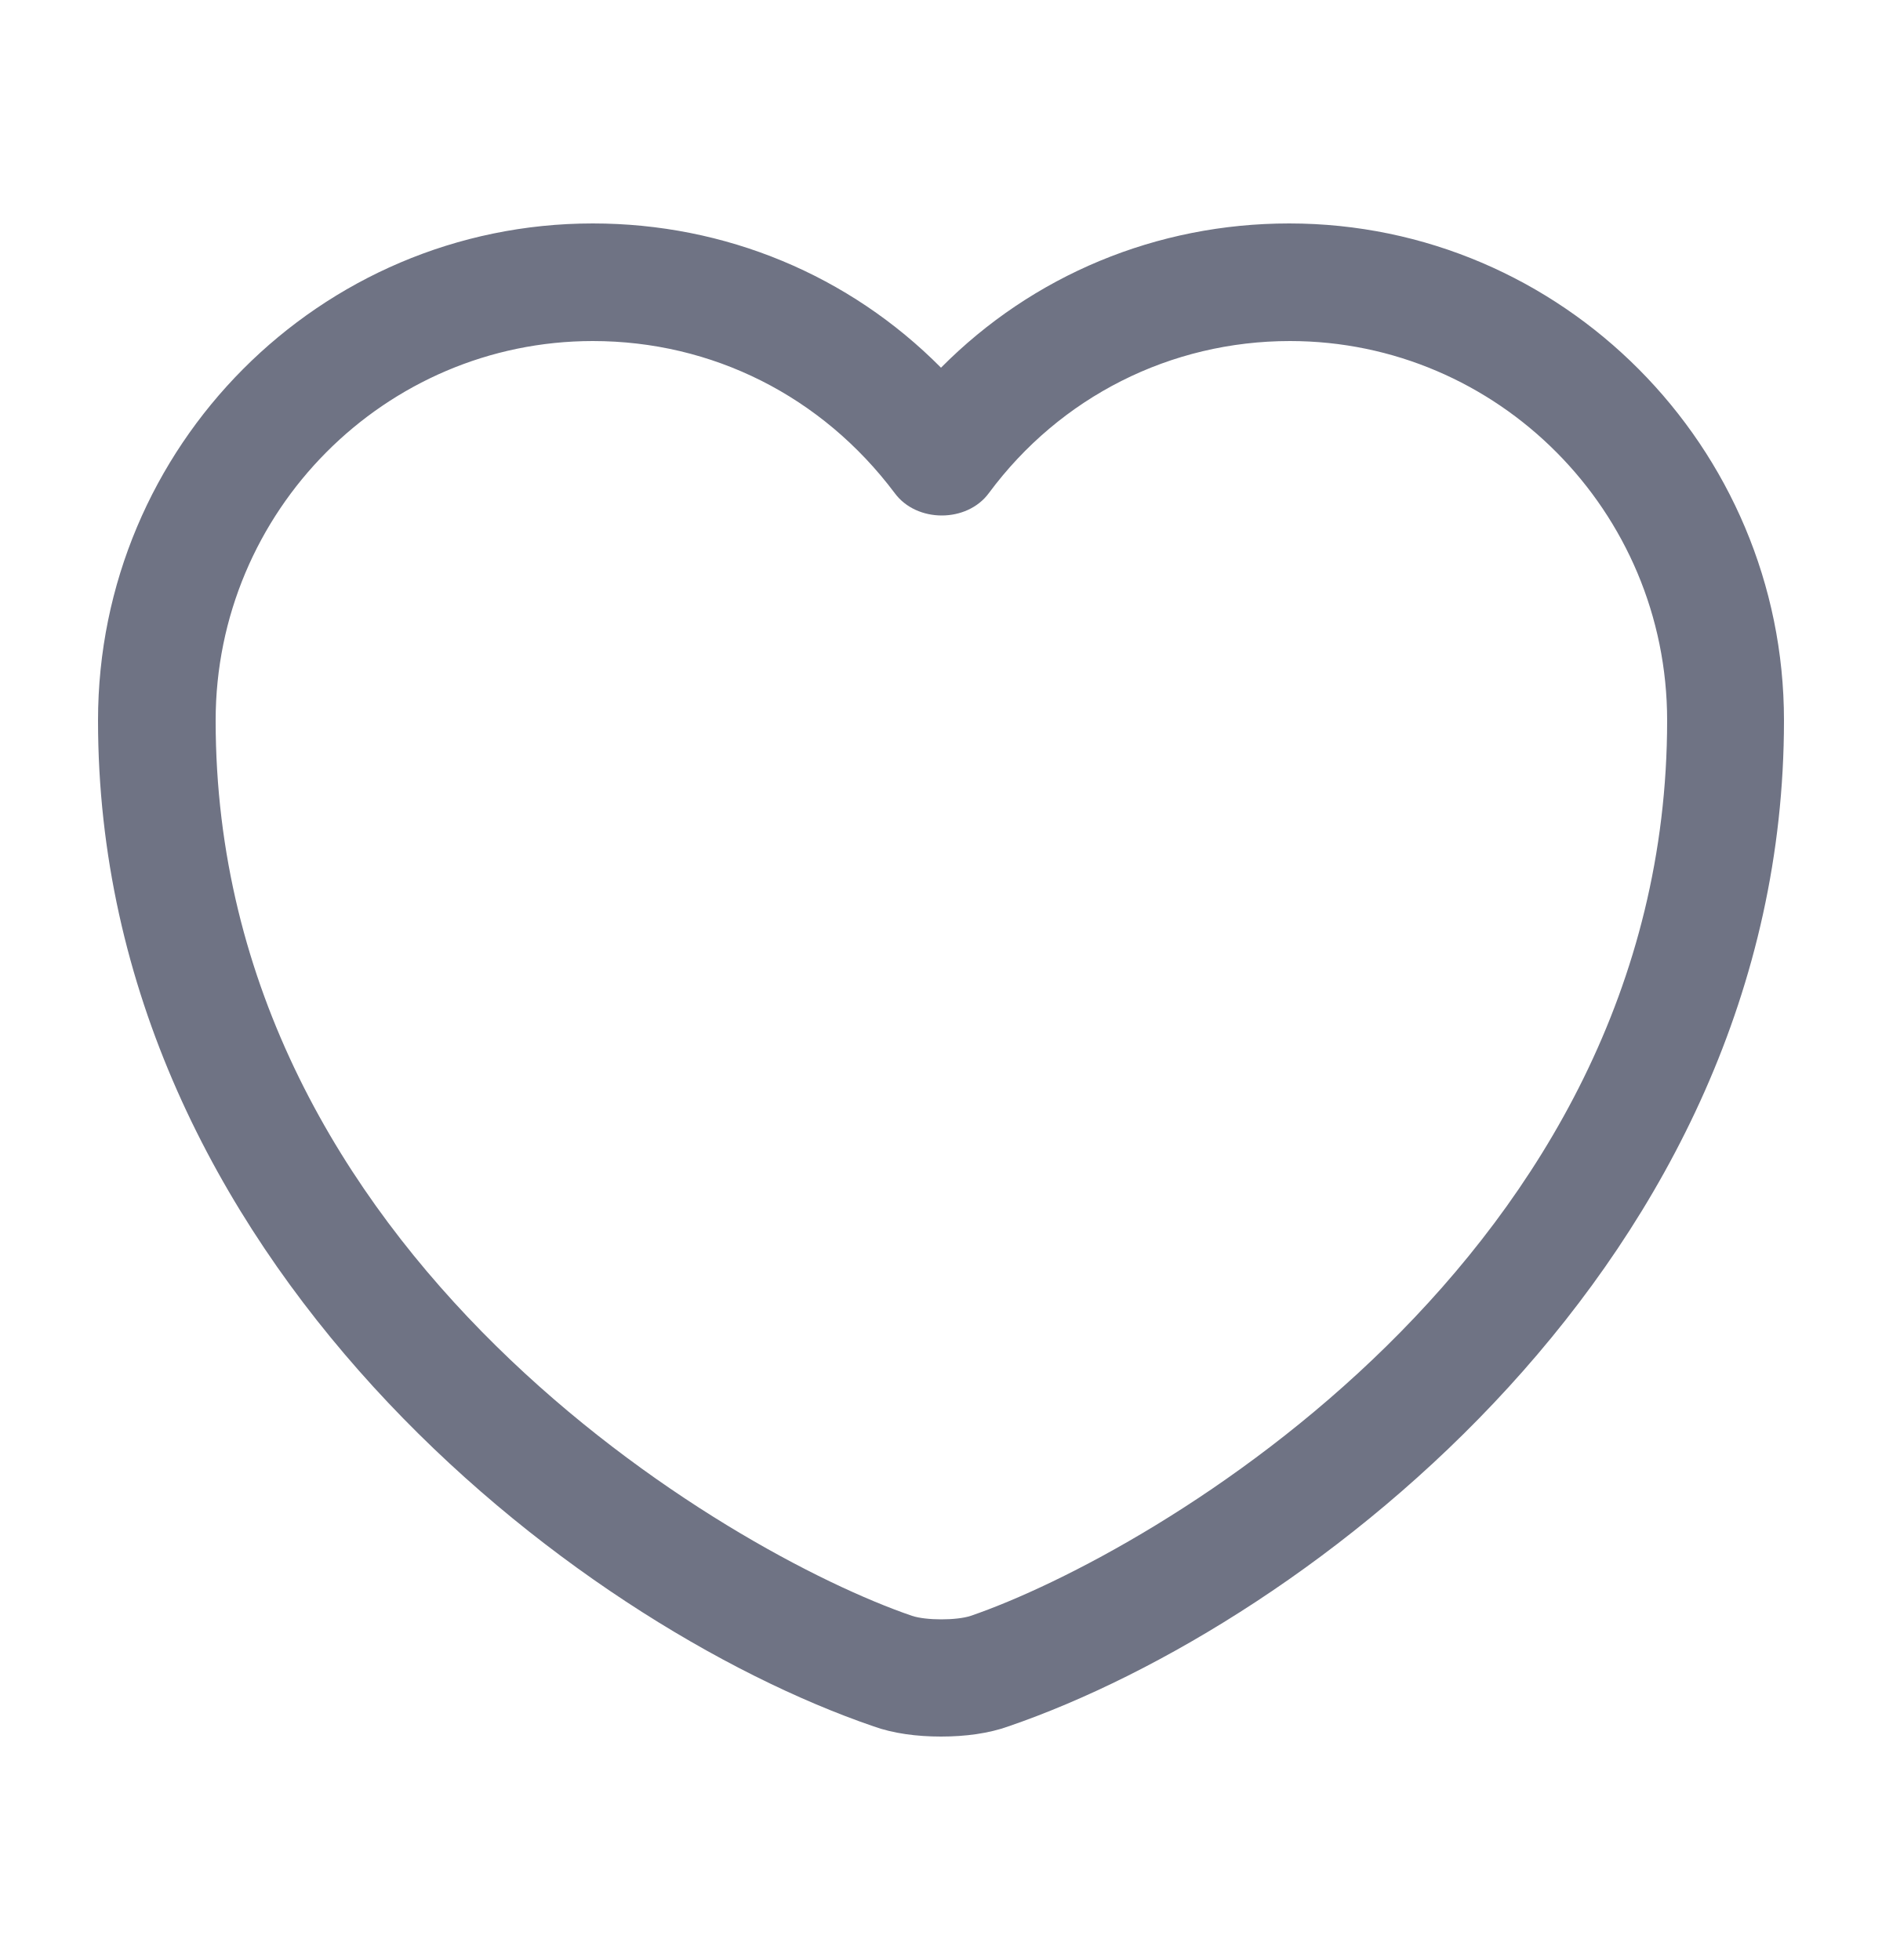
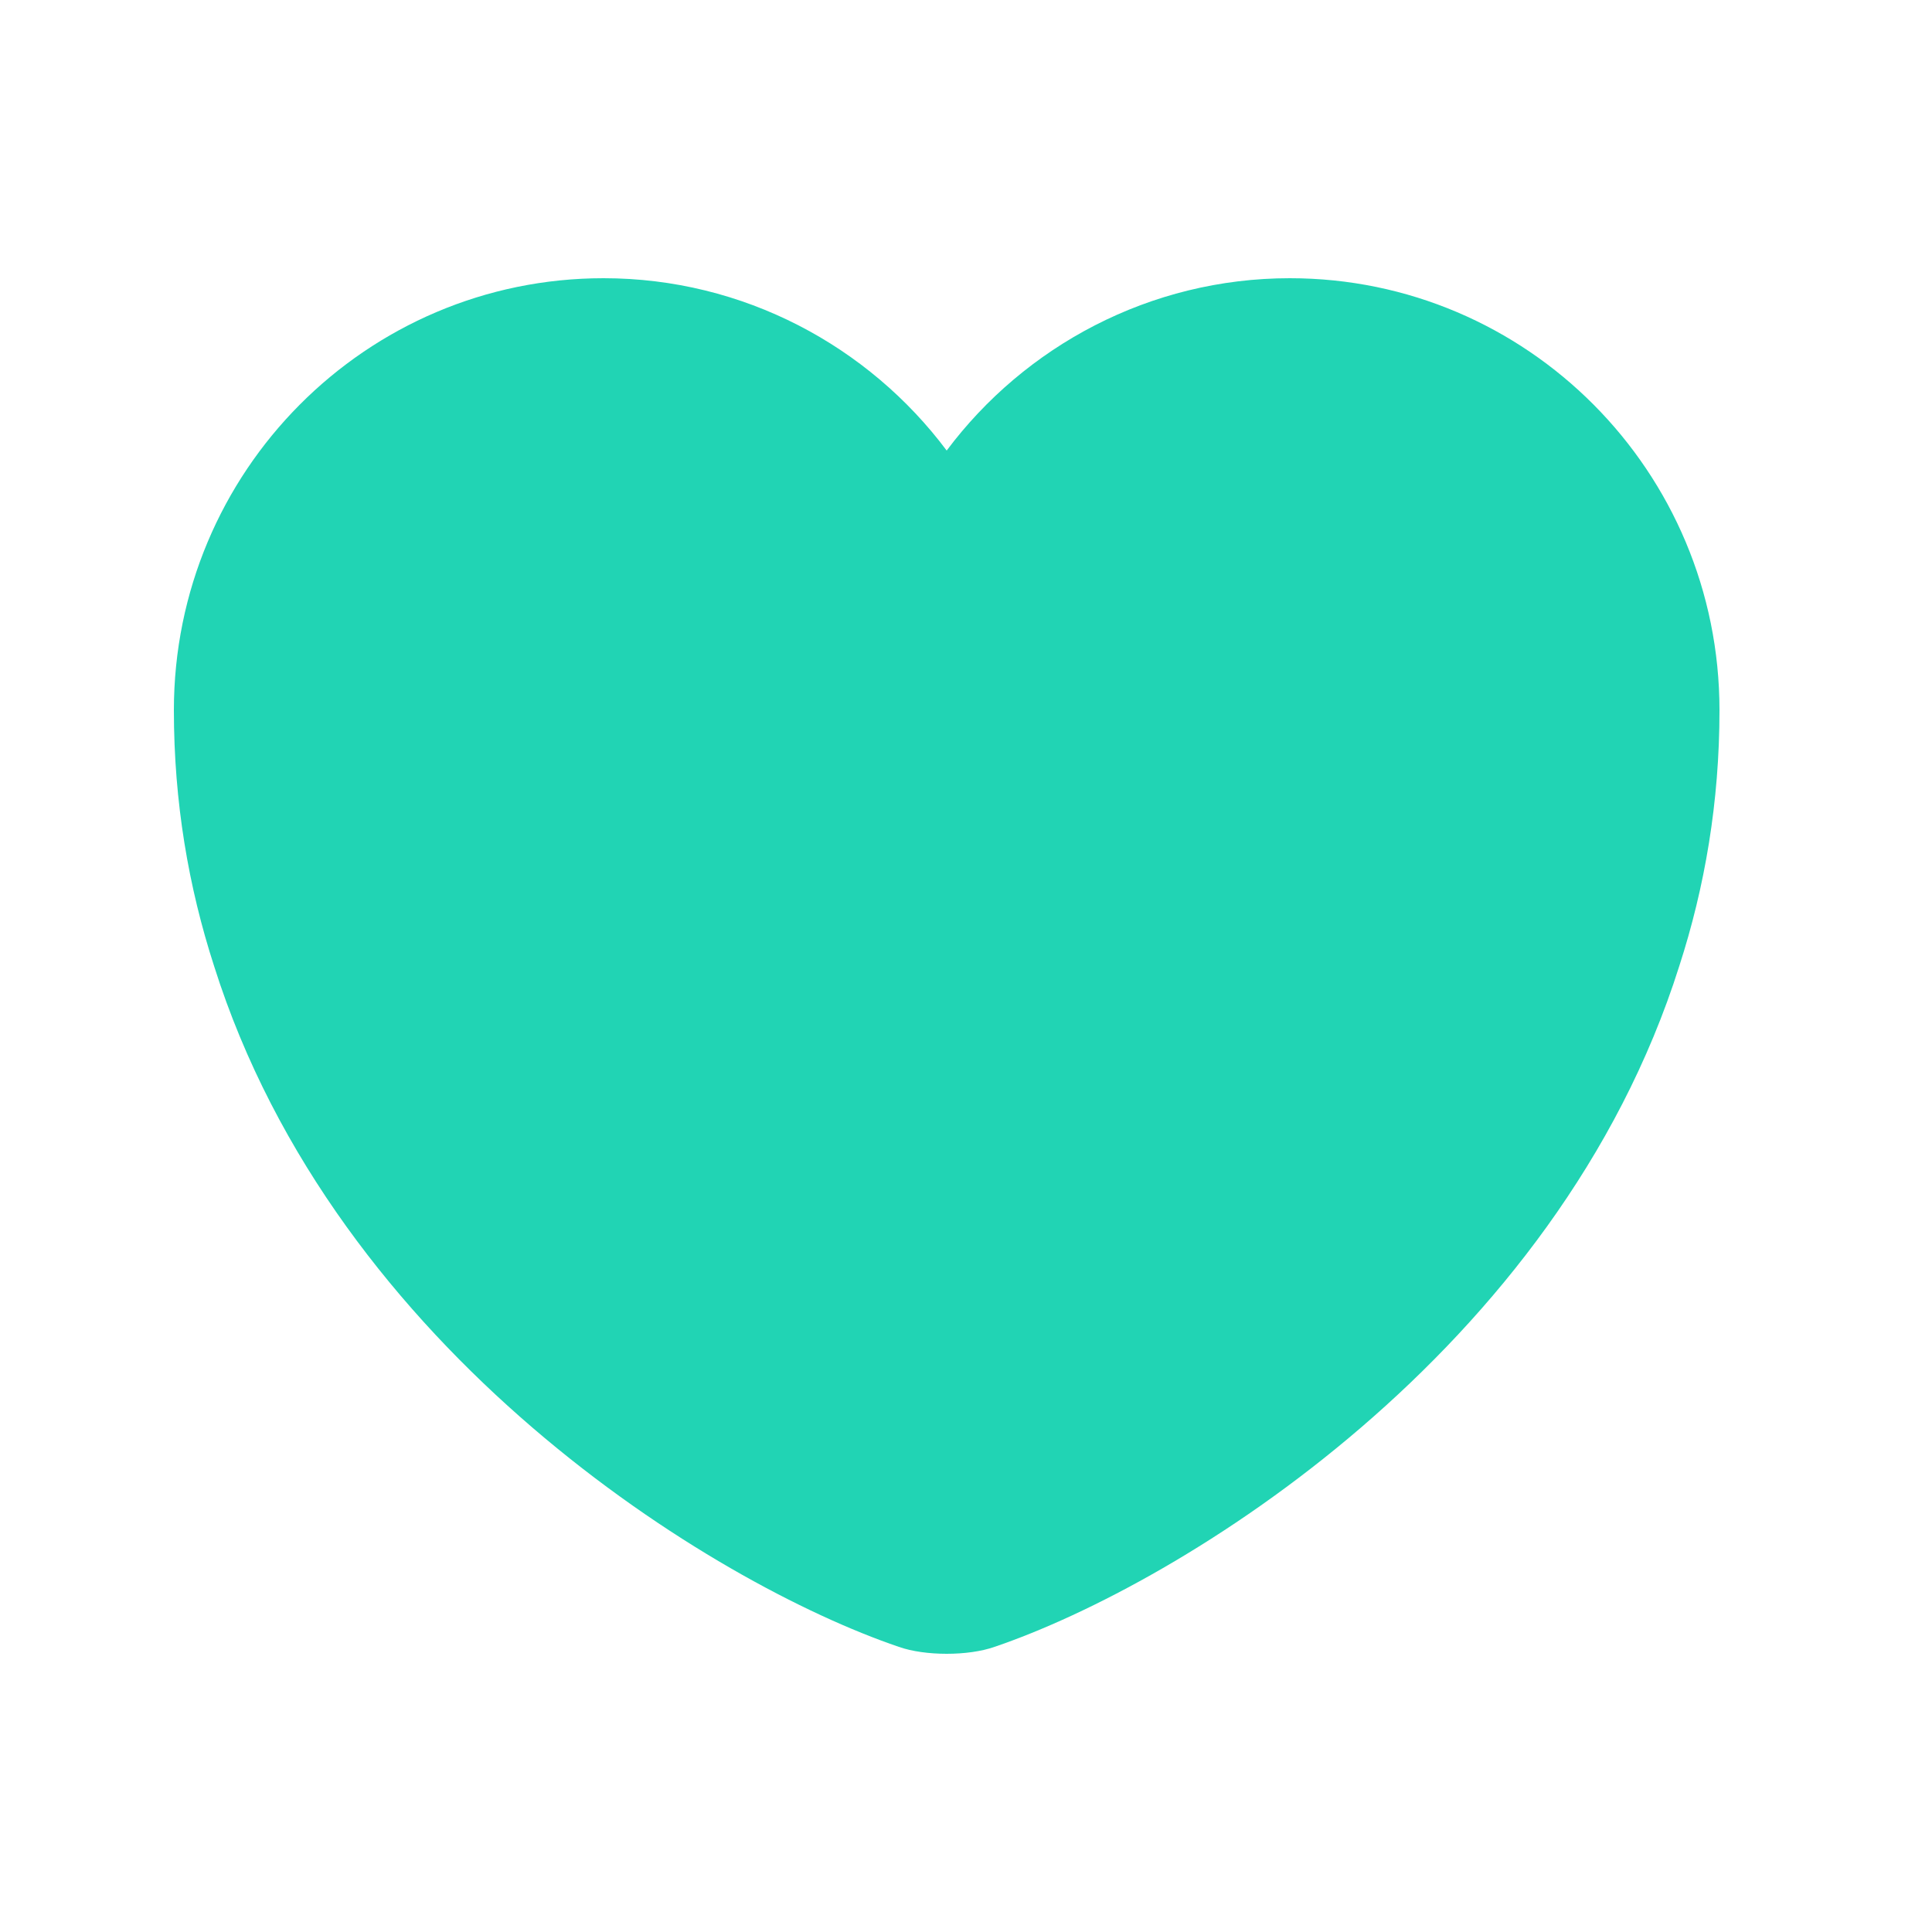
- <svg xmlns="http://www.w3.org/2000/svg" width="24" height="25" viewBox="0 0 24 25" fill="none">
-   <path d="M12 22.15C11.69 22.15 11.39 22.11 11.14 22.02C7.32 20.71 1.25 16.06 1.25 9.19C1.25 5.69 4.08 2.85 7.56 2.85C9.25 2.85 10.83 3.51 12 4.69C13.17 3.51 14.75 2.85 16.44 2.85C19.92 2.85 22.75 5.7 22.75 9.19C22.75 16.07 16.68 20.71 12.86 22.02C12.61 22.11 12.31 22.15 12 22.15ZM7.56 4.35C4.91 4.35 2.75 6.52 2.75 9.19C2.75 16.02 9.32 19.82 11.63 20.61C11.81 20.67 12.2 20.67 12.38 20.61C14.68 19.82 21.26 16.03 21.26 9.19C21.26 6.52 19.1 4.35 16.45 4.35C14.93 4.35 13.52 5.06 12.61 6.29C12.33 6.67 11.69 6.67 11.41 6.29C10.48 5.05 9.08 4.35 7.56 4.35Z" fill="#6F7384" />
+ <svg xmlns="http://www.w3.org/2000/svg" width="25" height="25" viewBox="0 0 25 25" fill="none">
+   <path d="M16.69 3.6C14.88 3.6 13.26 4.48 12.25 5.83C11.24 4.48 9.62 3.6 7.81 3.6C4.74 3.6 2.25 6.1 2.25 9.19C2.25 10.38 2.44 11.48 2.77 12.5C4.35 17.5 9.22 20.49 11.63 21.31C11.97 21.43 12.53 21.43 12.87 21.31C15.28 20.49 20.15 17.5 21.73 12.5C22.06 11.48 22.25 10.38 22.25 9.19C22.25 6.1 19.76 3.6 16.69 3.6Z" fill="#21D4B4" />
</svg>
